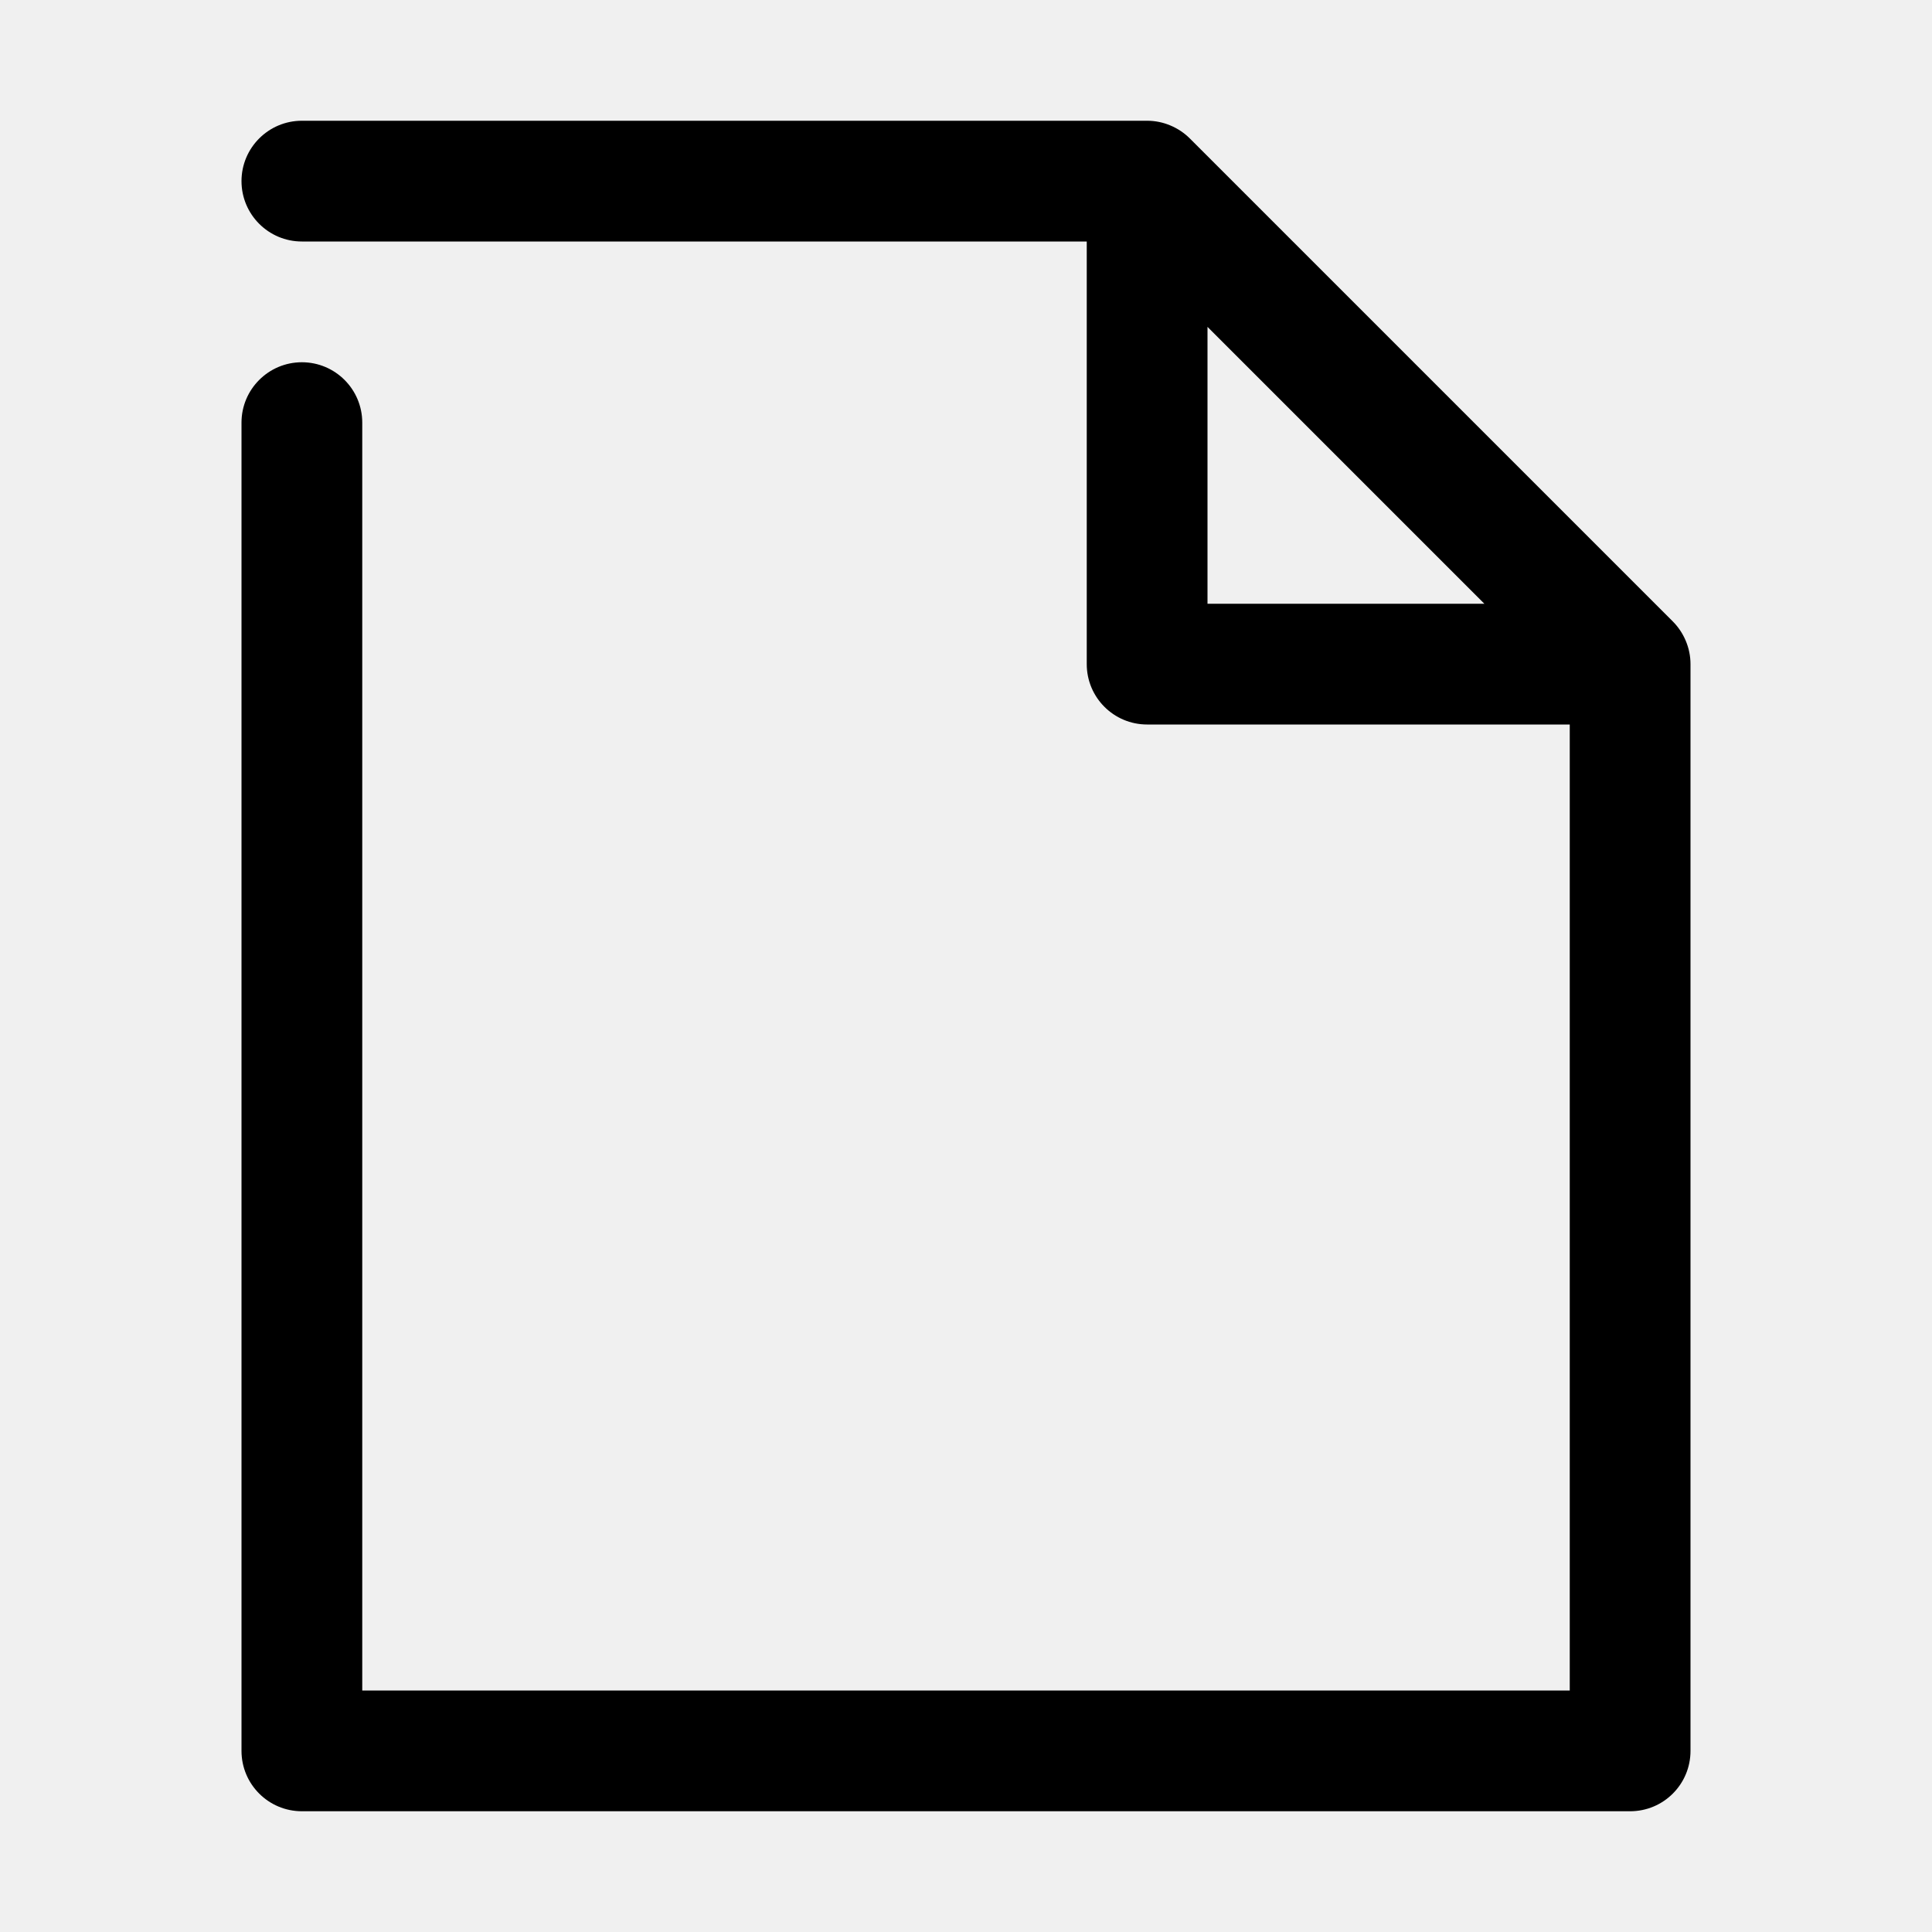
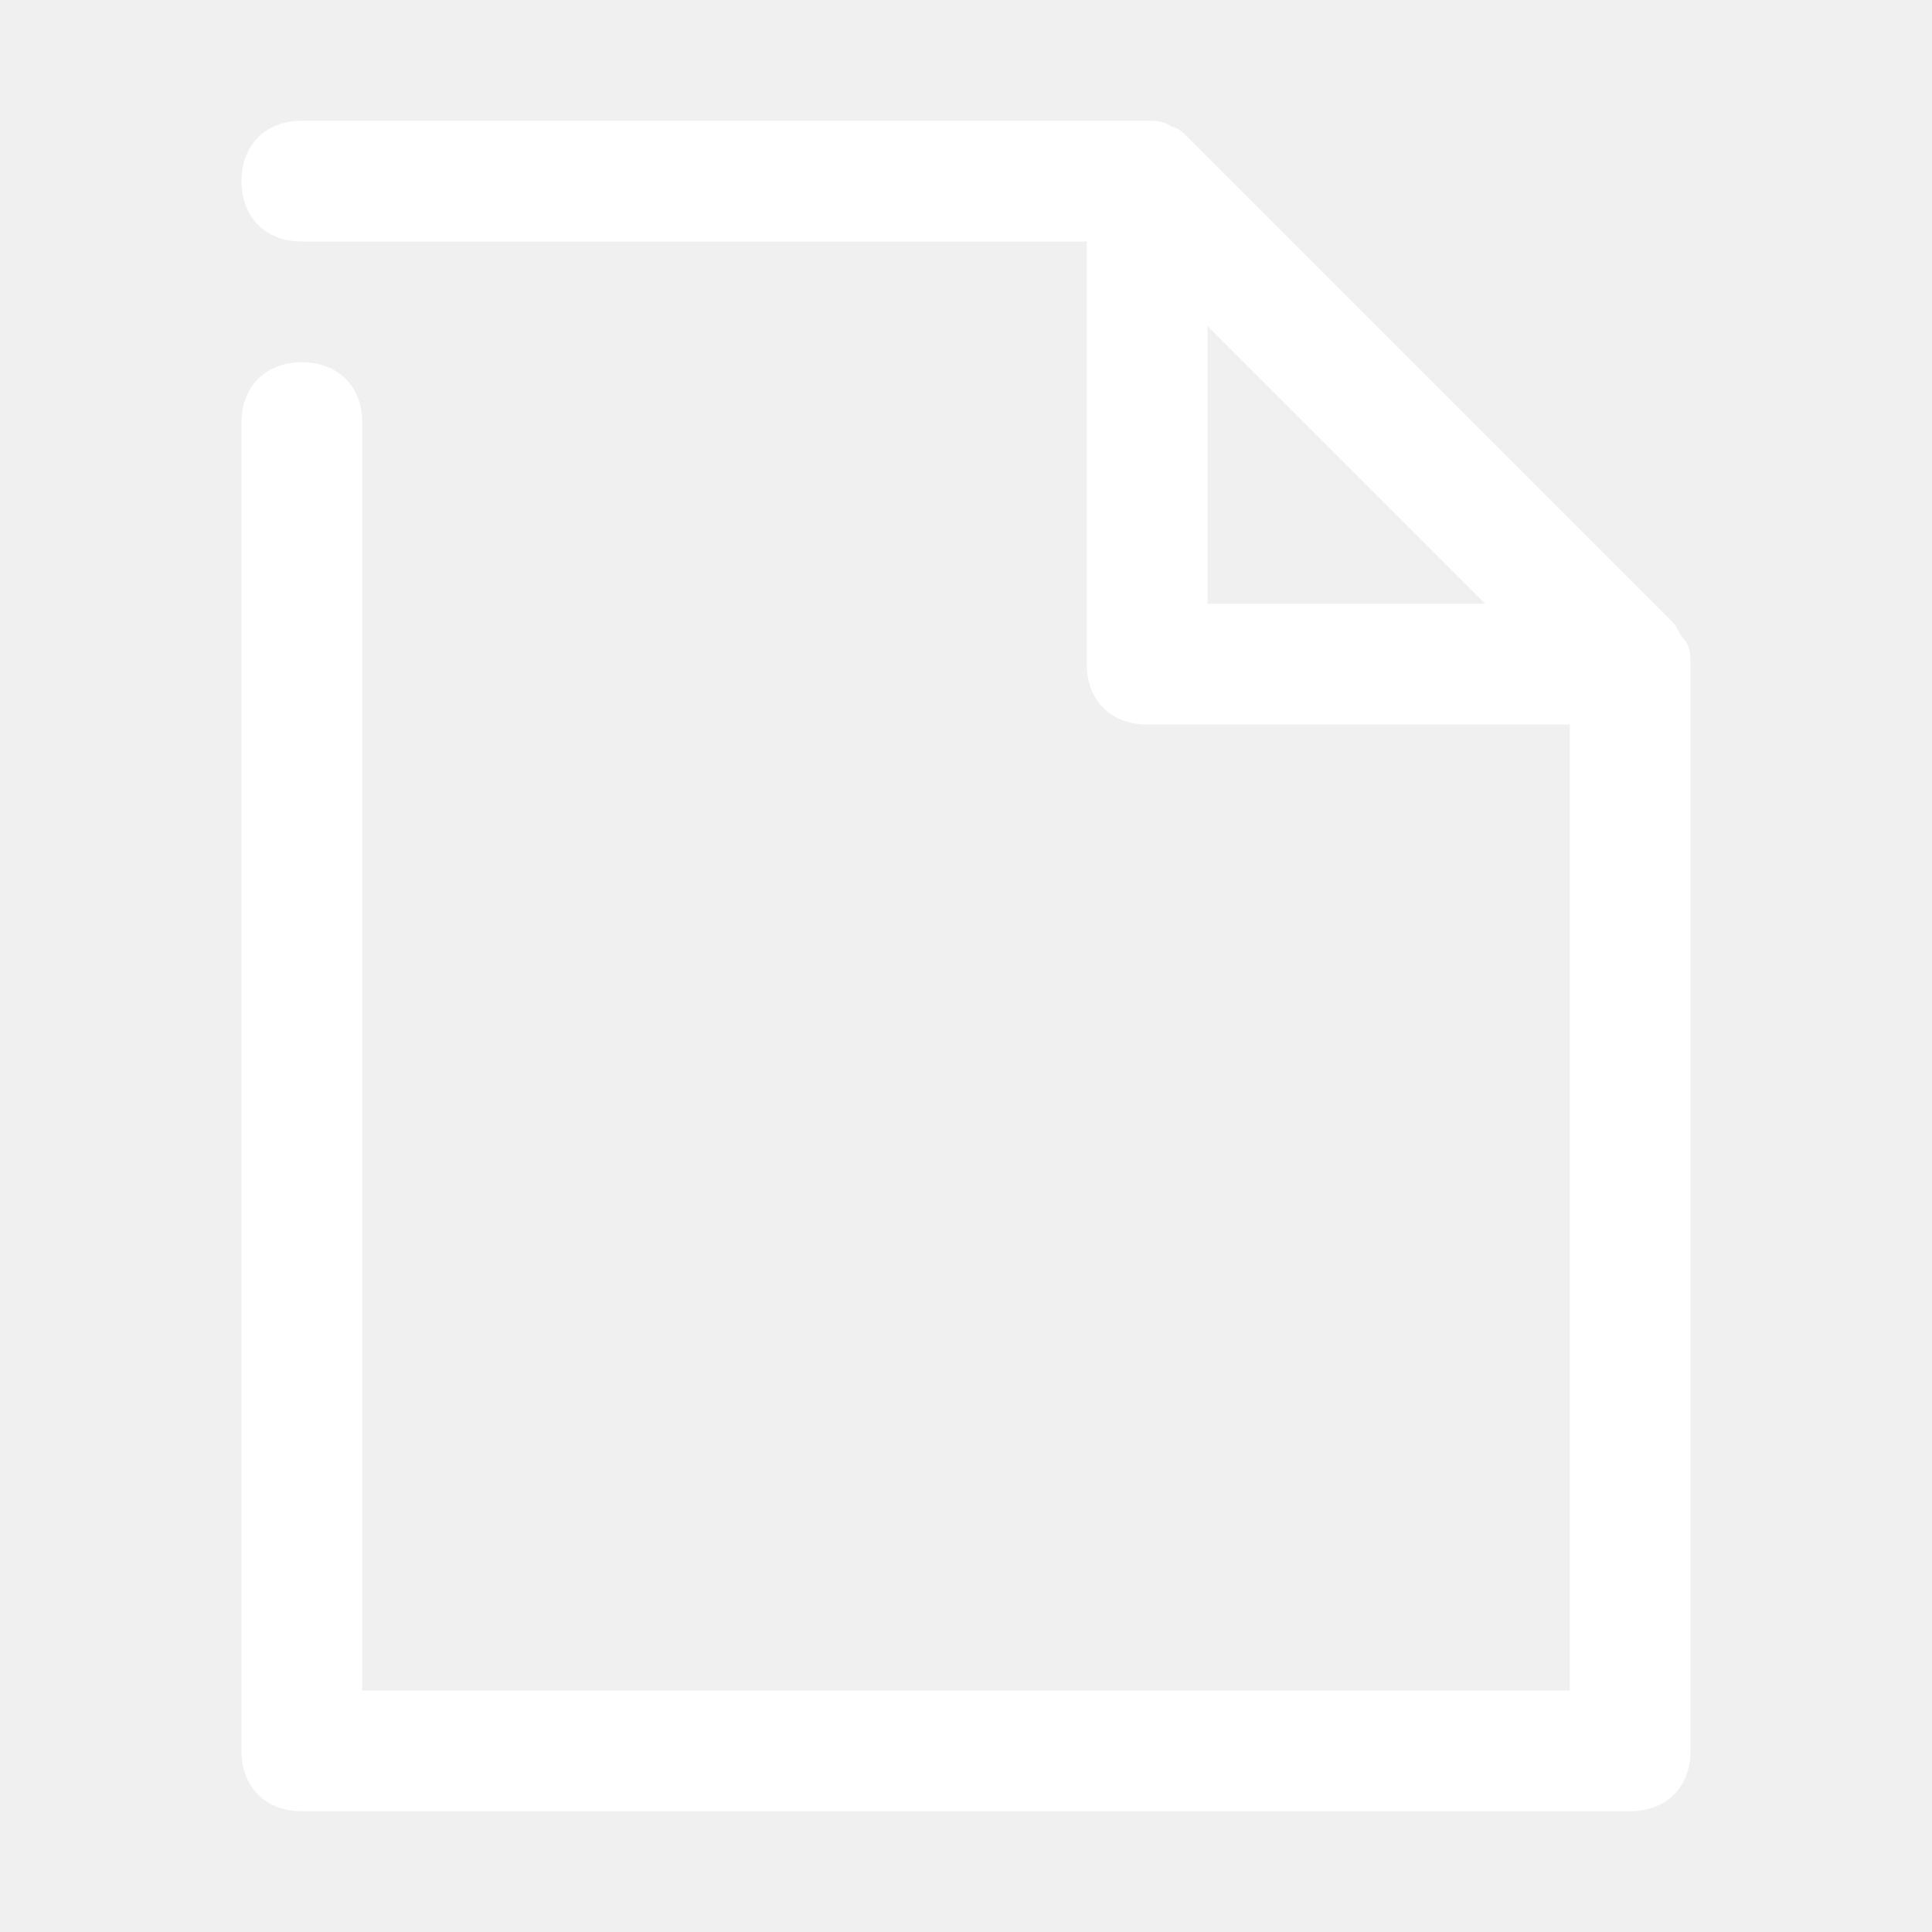
- <svg xmlns="http://www.w3.org/2000/svg" enable-background="new 0 0 32 32" height="32px" id="Layer_1" version="1.1" viewBox="0 0 32 32" width="32px" xml:space="preserve">
+ <svg xmlns="http://www.w3.org/2000/svg" version="1.1" id="Layer_1" x="0px" y="0px" viewBox="-133 135 32 32" style="enable-background:new -133 135 32 32;" xml:space="preserve">
+   <style type="text/css">
+ 	.st0{fill:none;stroke:#FFFFFF;stroke-width:2;stroke-linecap:round;stroke-linejoin:round;stroke-miterlimit:10;}
+ 	.st1{fill:#FFFFFF;}
+ </style>
  <g>
-     <polyline fill="none" points="   649,137.999 675,137.999 675,155.999 661,155.999  " stroke="#FFFFFF" stroke-linecap="round" stroke-linejoin="round" stroke-miterlimit="10" stroke-width="2" />
-     <polyline fill="none" points="   653,155.999 649,155.999 649,141.999  " stroke="#FFFFFF" stroke-linecap="round" stroke-linejoin="round" stroke-miterlimit="10" stroke-width="2" />
-     <polyline fill="none" points="   661,156 653,162 653,156  " stroke="#FFFFFF" stroke-linecap="round" stroke-linejoin="round" stroke-miterlimit="10" stroke-width="2" />
+     <polyline class="st0" points="516,273 542,273 542,291 528,291  " />
+     <polyline class="st0" points="520,291 516,291 516,277  " />
+     <polyline class="st0" points="528,291 520,297 520,291  " />
  </g>
-   <path d="M27.922,10.615c-0.051-0.122-0.124-0.231-0.216-0.323l-7.998-7.998c-0.092-0.092-0.201-0.165-0.323-0.216  C19.264,2.027,19.134,2,19,2H5C4.448,2,4,2.448,4,3s0.448,1,1,1h13v7c0,0.552,0.447,1,1,1h7v16H6V7c0-0.552-0.448-1-1-1S4,6.448,4,7  v22c0,0.553,0.448,1,1,1h22c0.553,0,1-0.447,1-1V11C28,10.867,27.973,10.736,27.922,10.615z M20,5.414L24.586,10H20V5.414z" />
+   <path class="st1" d="M-105.1,145.6c-0.1-0.1-0.1-0.2-0.2-0.3l-8-8c-0.1-0.1-0.2-0.2-0.3-0.2c-0.1-0.1-0.3-0.1-0.4-0.1h-14  c-0.6,0-1,0.4-1,1s0.4,1,1,1h13v7c0,0.6,0.4,1,1,1h7v16h-20v-21c0-0.6-0.4-1-1-1s-1,0.4-1,1v22c0,0.6,0.4,1,1,1h22c0.6,0,1-0.4,1-1  v-18C-105,145.9-105,145.7-105.1,145.6z M-113,140.4l4.6,4.6h-4.6V140.4z" />
</svg>
